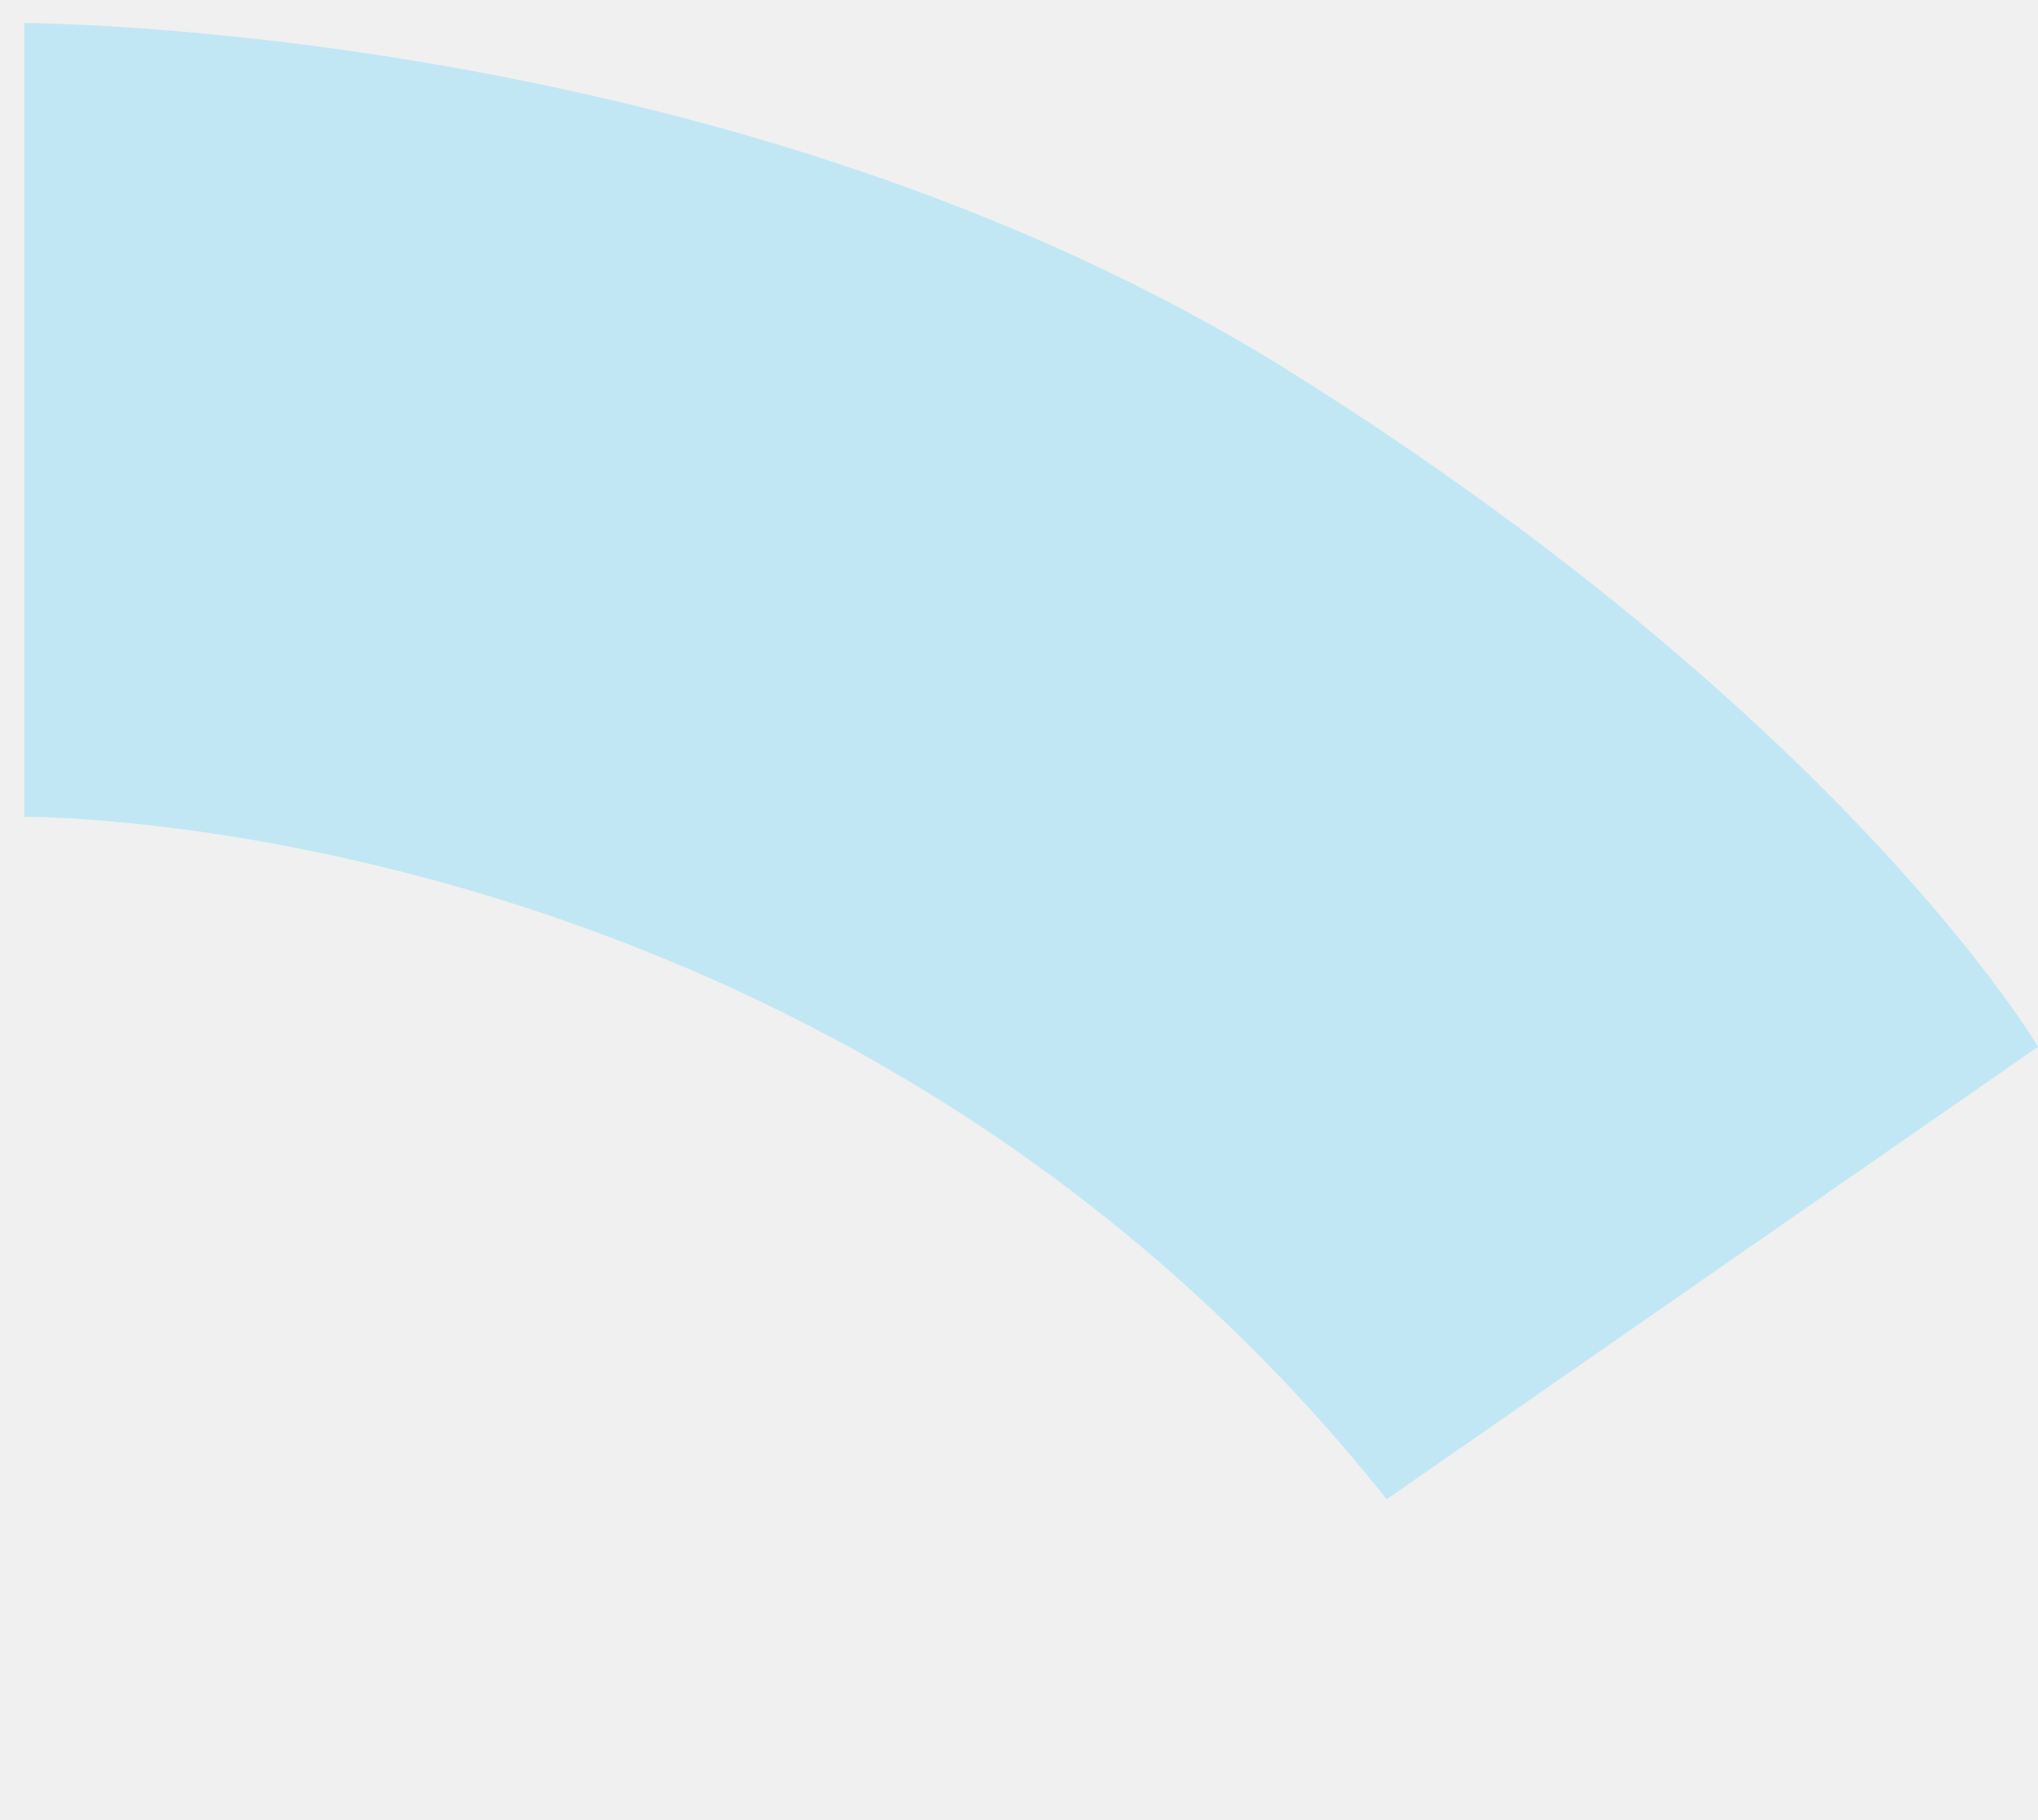
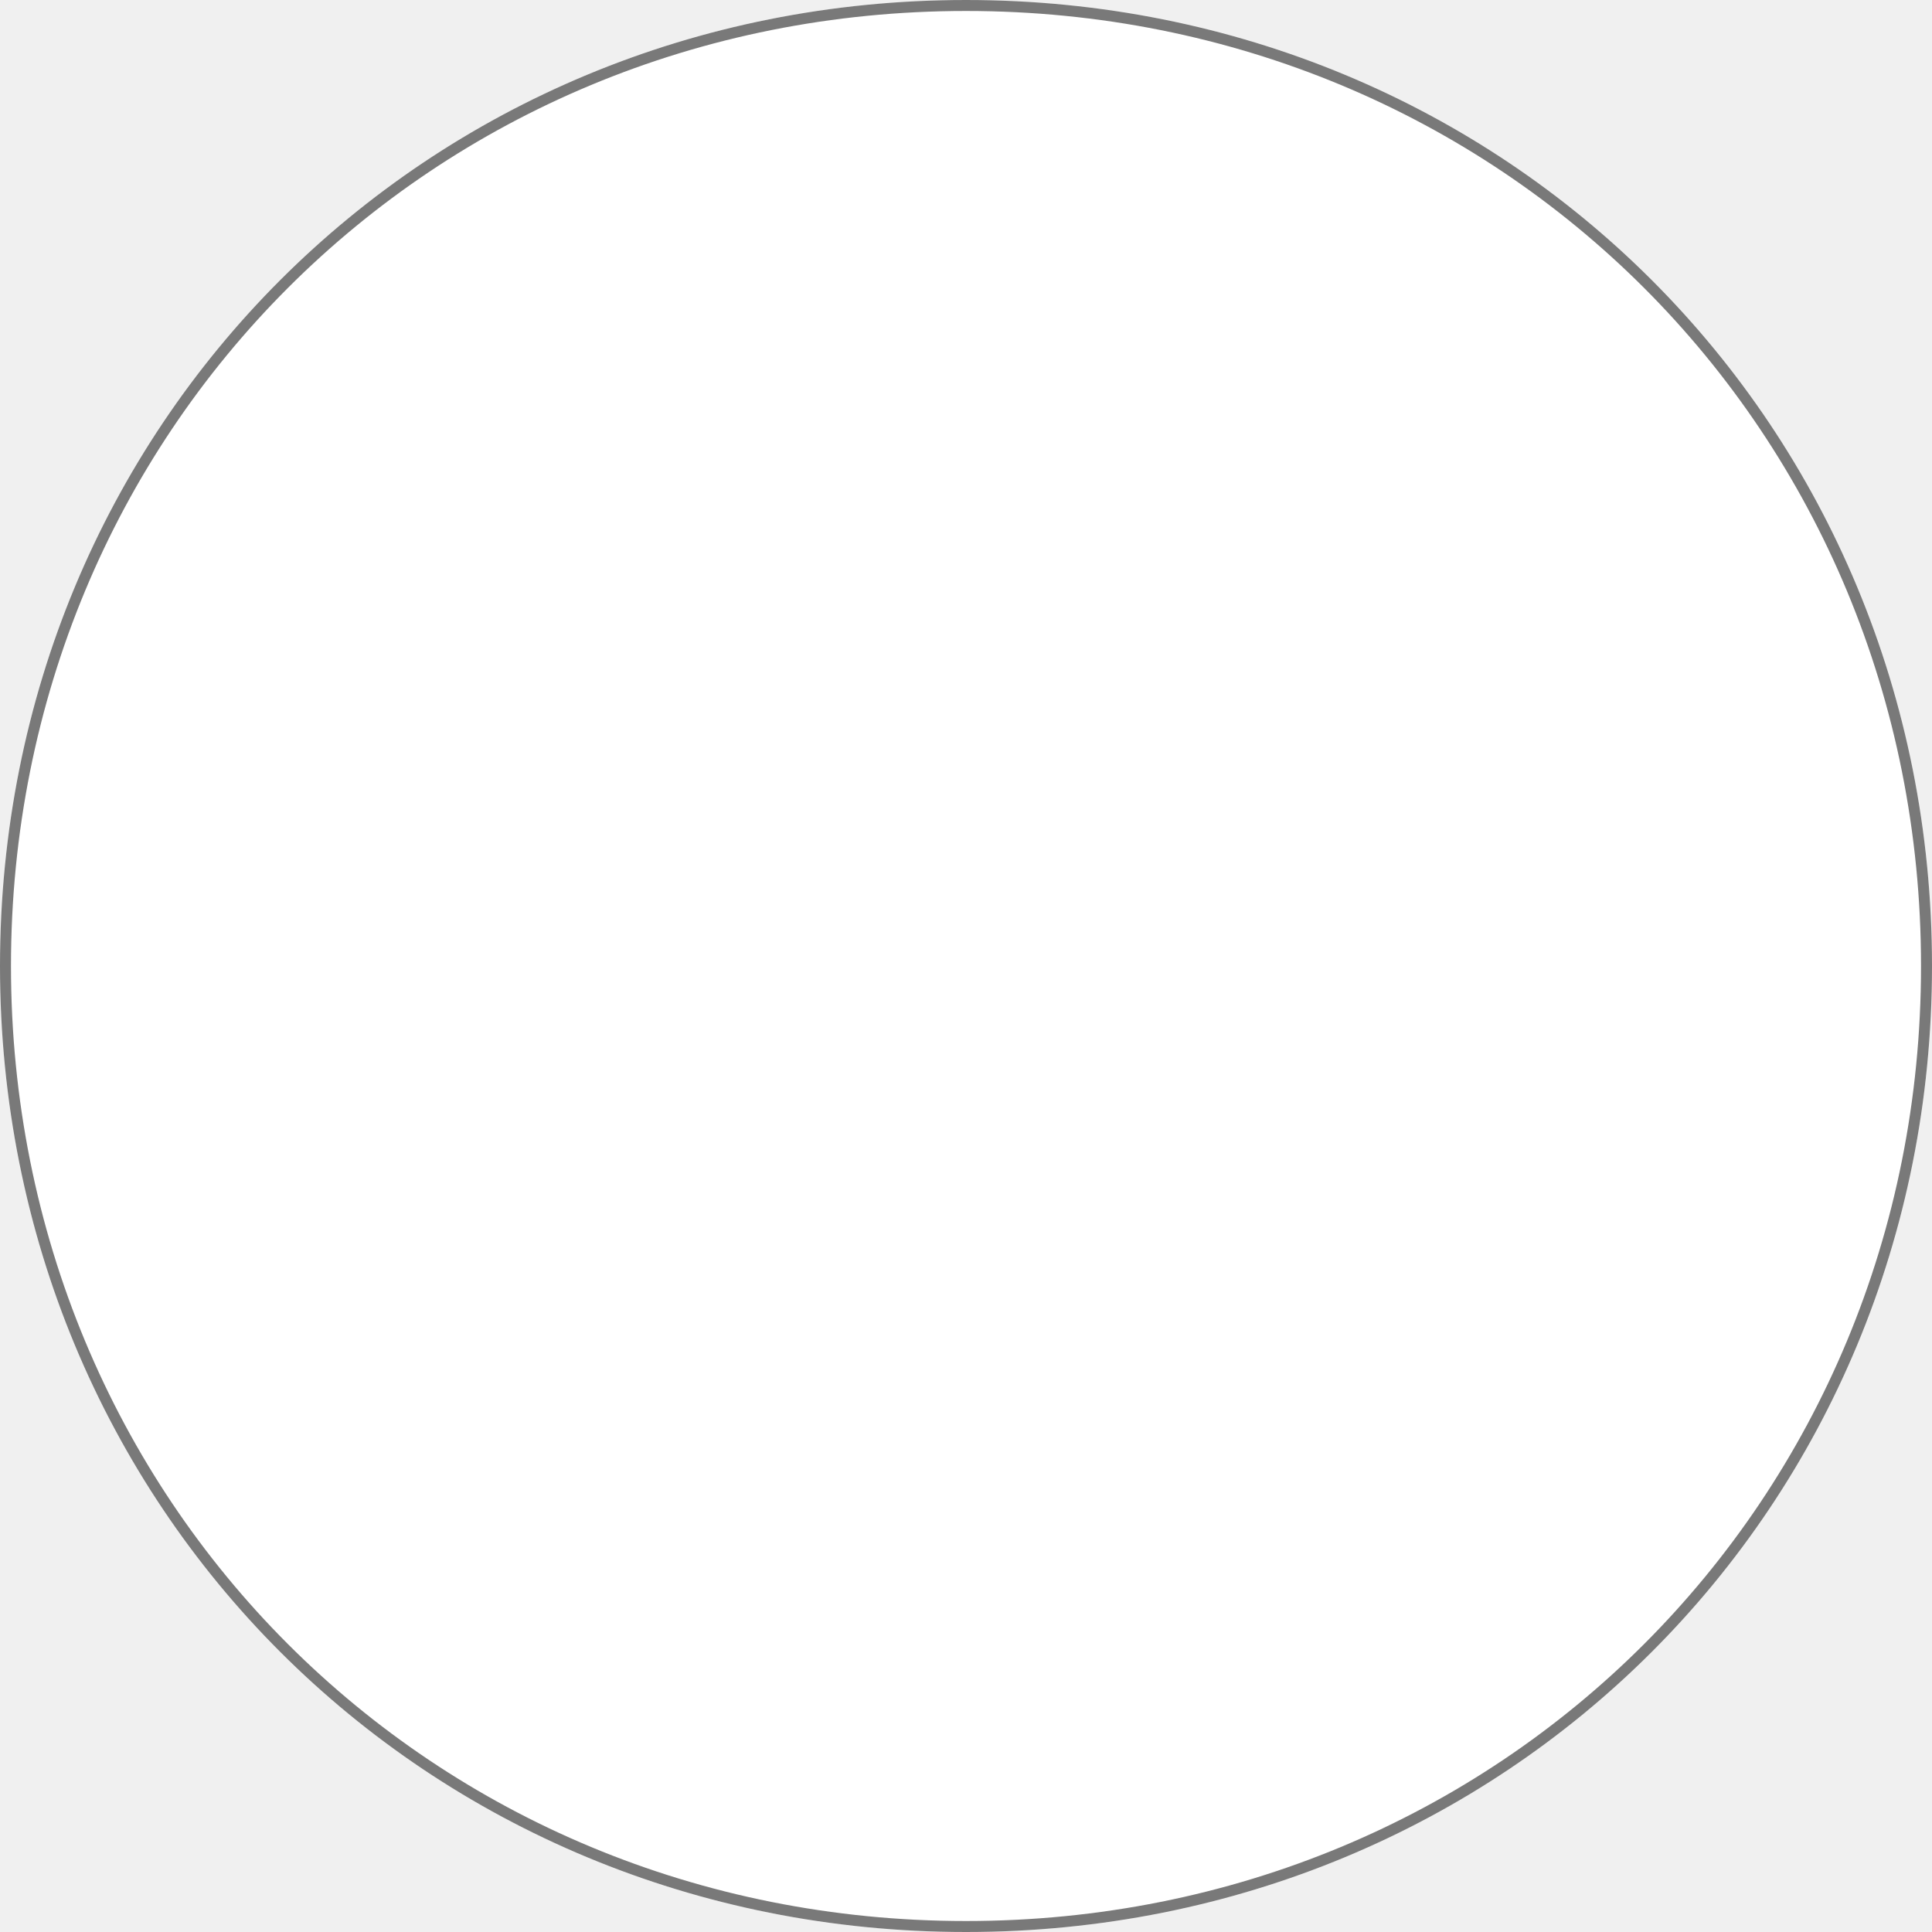
- <svg xmlns="http://www.w3.org/2000/svg" version="1.1" width="84px" height="75px">
-   <g transform="matrix(1 0 0 1 -803 -703 )">
-     <path d="M 84 43.153  C 84 43.153  76.116 29.697  53.18 15.324  C 30.245 0.951  1 0.951  1 0.951  L 1 33.673  C 1 33.673  34.526 33.367  57.156 61.807  C 79.786 90.248  57.156 61.807  57.156 61.807  L 84 43.153  Z " fill-rule="nonzero" fill="#c1e7f4" stroke="none" transform="matrix(1 0 0 1 803 703 )" />
+ <svg xmlns="http://www.w3.org/2000/svg" version="1.1" width="176px" height="176px">
+   <g transform="matrix(1 0 0 1 -281 -746 )">
+     <path d="M 369 746  C 418.28 746  457 784.72  457 834  C 457 883.28  418.28 922  369 922  C 319.72 922  281 883.28  281 834  C 281 784.72  319.72 746  369 746  Z " fill-rule="nonzero" fill="#ffffff" stroke="none" />
+     <path d="M 369 746.5  C 418 746.5  456.5 785  456.5 834  C 456.5 883  418 921.5  369 921.5  C 320 921.5  281.5 883  281.5 834  C 281.5 785  320 746.5  369 746.5  Z " stroke-width="1" stroke="#797979" fill="none" />
  </g>
</svg>
